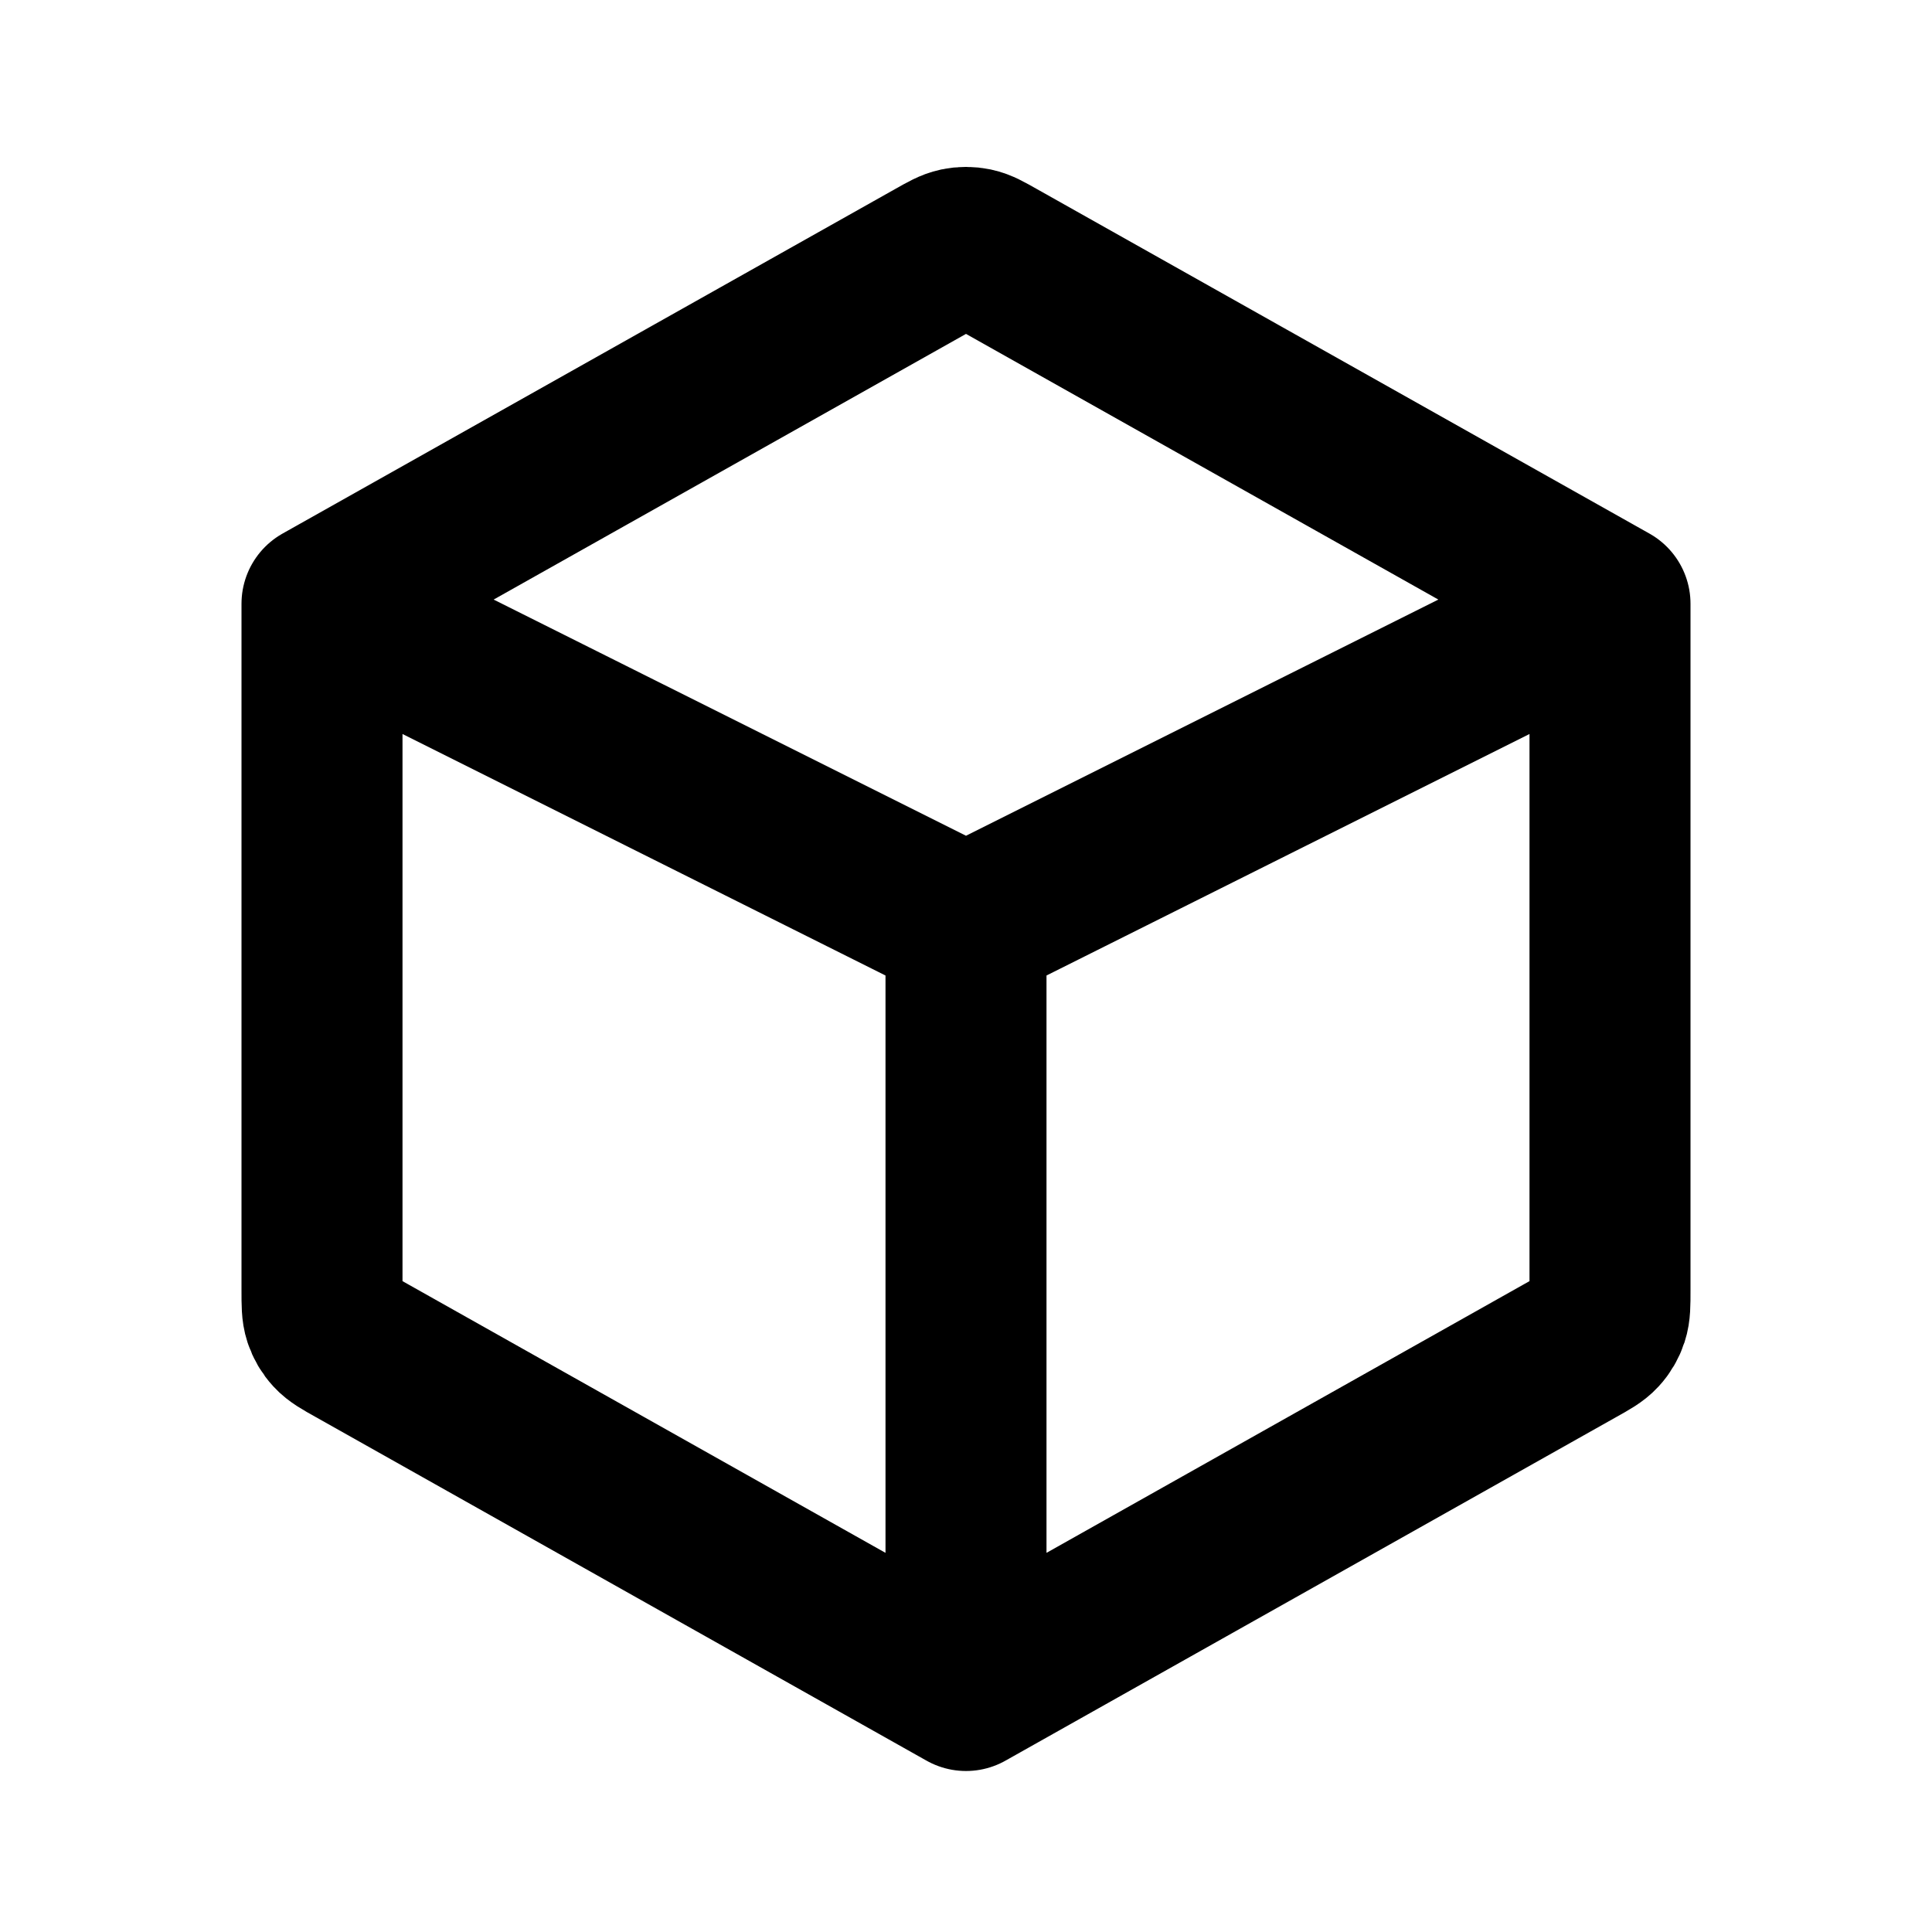
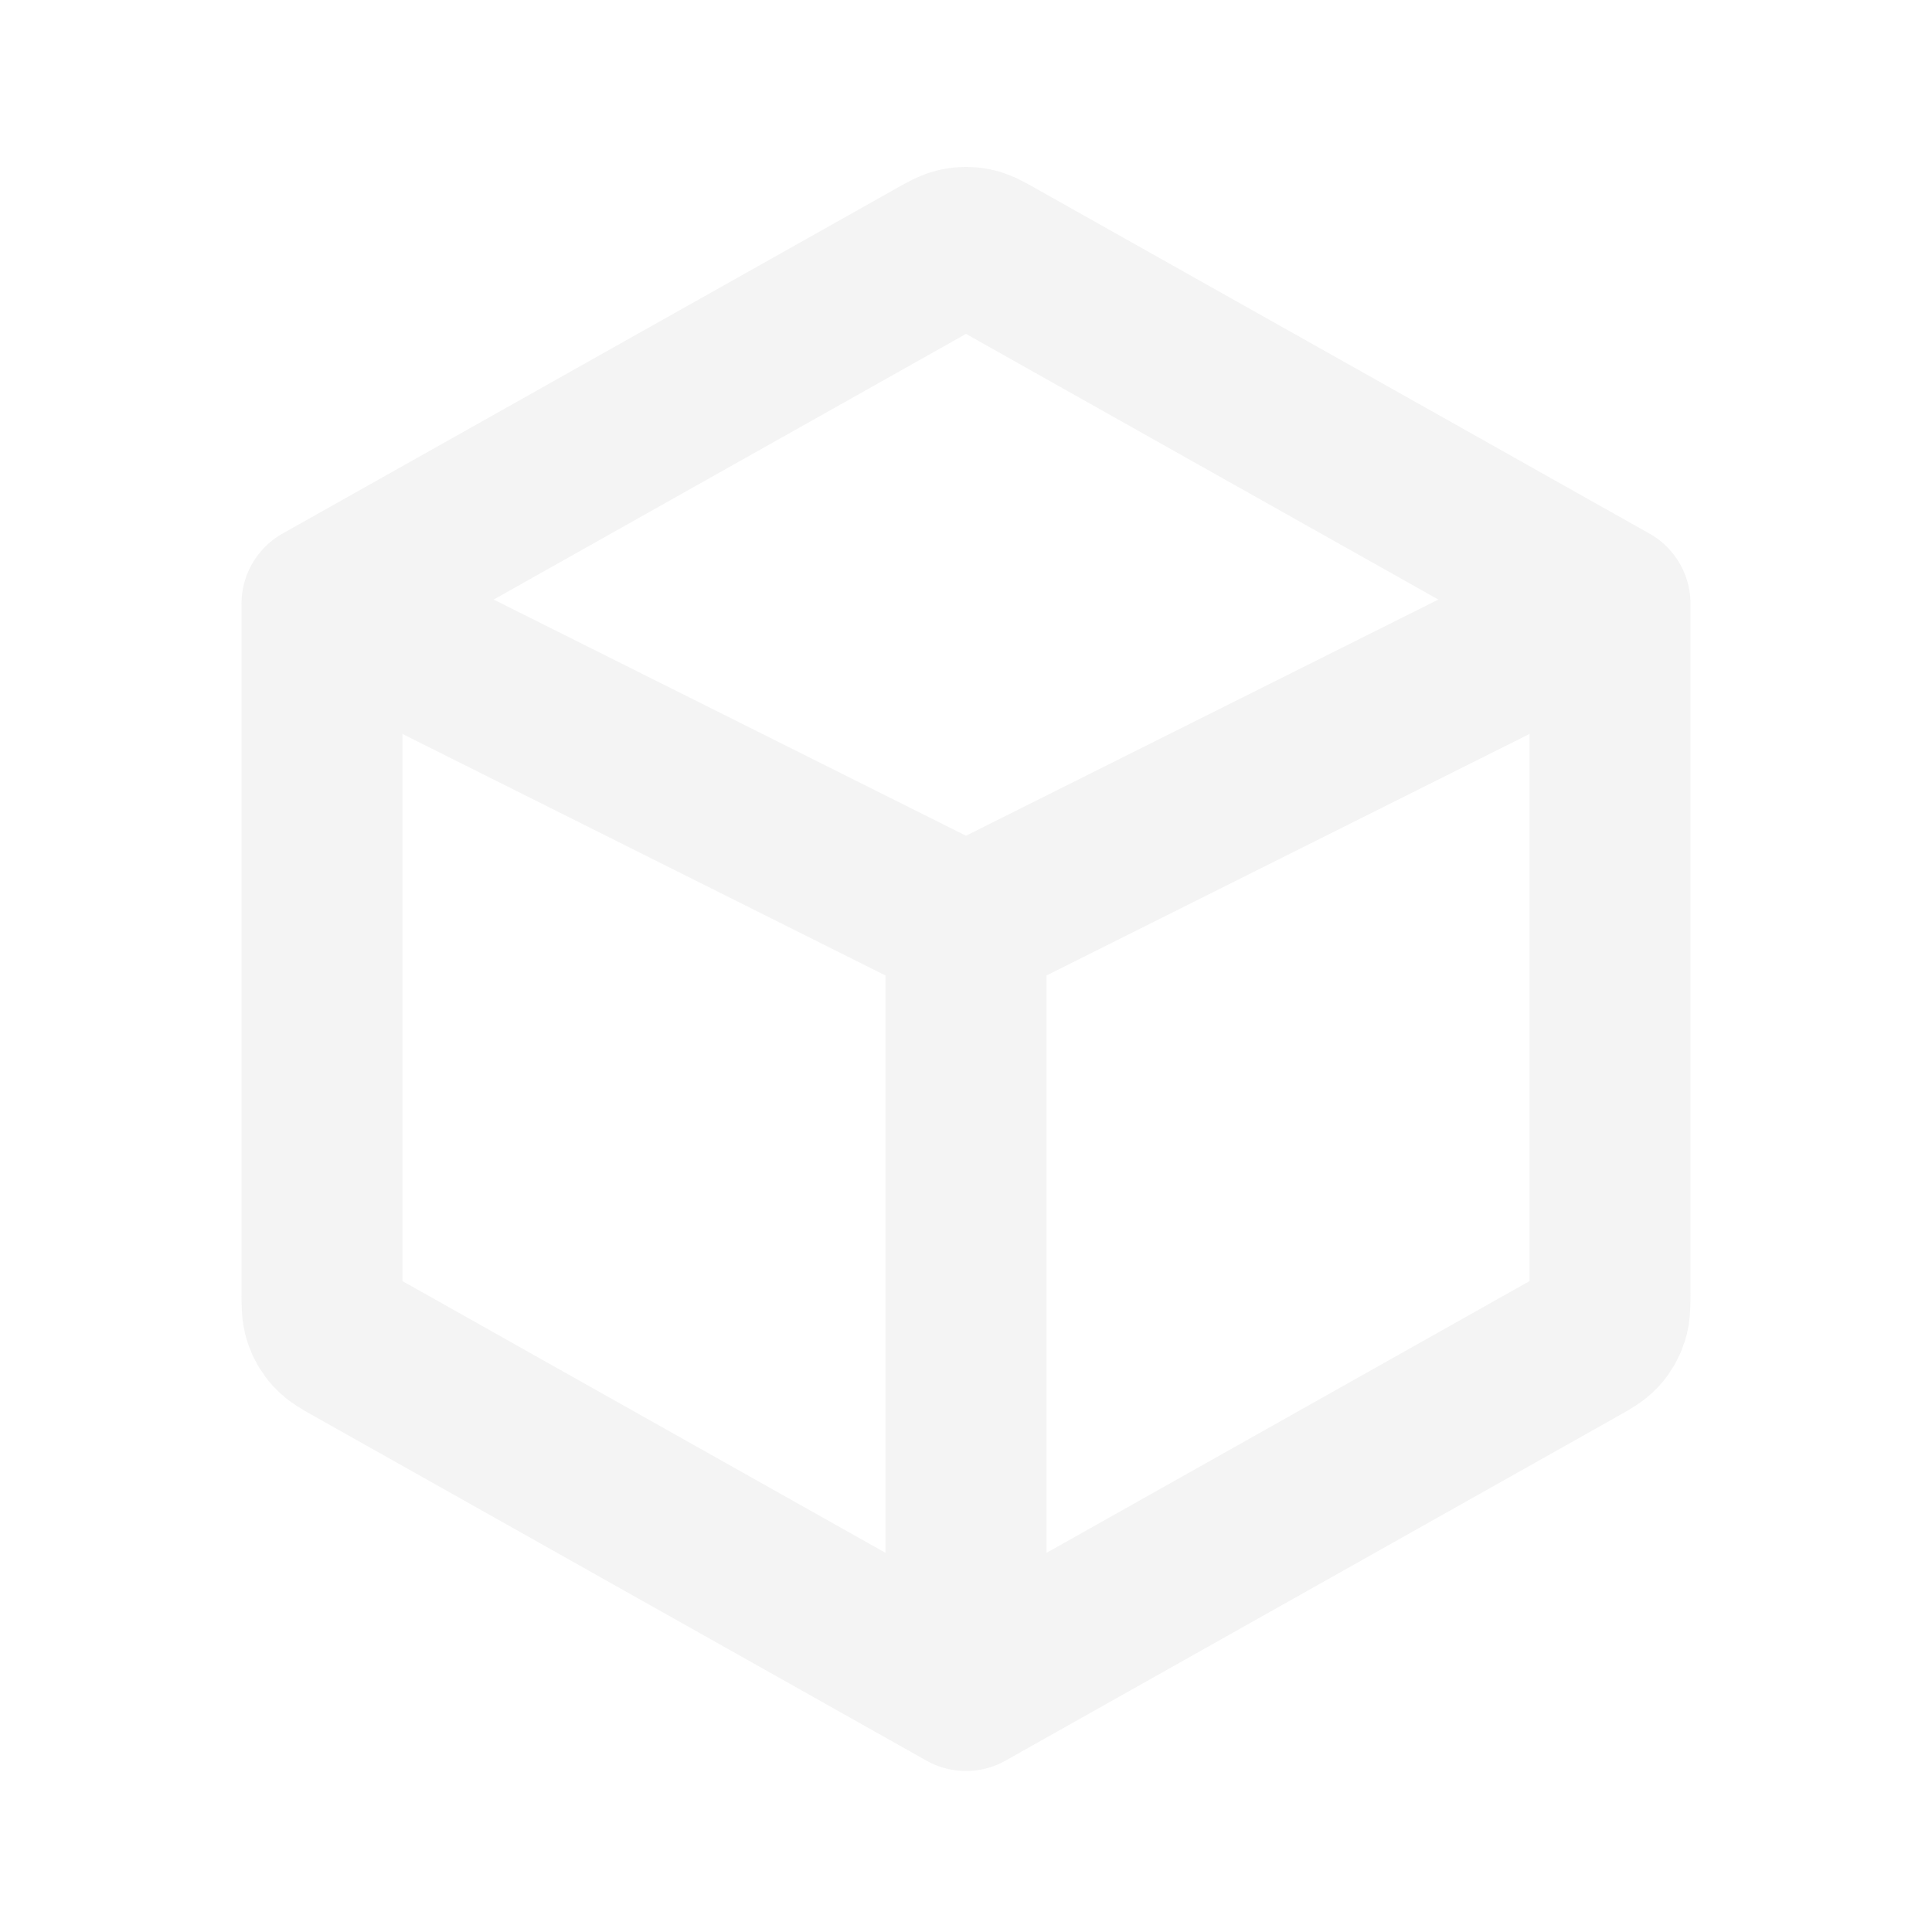
<svg xmlns="http://www.w3.org/2000/svg" viewBox="0 0 24 24" fill="none">
  <g id="SVGRepo_bgCarrier" stroke-width="0" />
  <g id="SVGRepo_tracerCarrier" stroke-linecap="round" stroke-linejoin="round" />
  <g id="SVGRepo_iconCarrier">
-     <path d="M4 7.5L11.608 3.221C11.751 3.14 11.822 3.1 11.898 3.084C11.965 3.07 12.035 3.07 12.102 3.084C12.178 3.1 12.249 3.14 12.392 3.221L20 7.5M4 7.5V16.032C4 16.203 4 16.288 4.025 16.364C4.047 16.431 4.083 16.493 4.131 16.545C4.185 16.604 4.259 16.646 4.408 16.729L12 21M4 7.5L12 11.5M12 21L19.592 16.729C19.741 16.646 19.815 16.604 19.869 16.545C19.917 16.493 19.953 16.431 19.975 16.364C20 16.288 20 16.203 20 16.032V7.5M12 21V11.5M20 7.5L12 11.5" stroke="#000000" stroke-width="2" stroke-linecap="round" stroke-linejoin="round" />
+     <path d="M4 7.5L11.608 3.221C11.751 3.14 11.822 3.1 11.898 3.084C11.965 3.07 12.035 3.07 12.102 3.084C12.178 3.1 12.249 3.14 12.392 3.221L20 7.5M4 7.5V16.032C4 16.203 4 16.288 4.025 16.364C4.047 16.431 4.083 16.493 4.131 16.545C4.185 16.604 4.259 16.646 4.408 16.729L12 21M4 7.5L12 11.5M12 21L19.592 16.729C19.741 16.646 19.815 16.604 19.869 16.545C19.917 16.493 19.953 16.431 19.975 16.364C20 16.288 20 16.203 20 16.032V7.5M12 21V11.5M20 7.5L12 11.5" stroke="#eeeeeeaa" stroke-width="2" stroke-linecap="round" stroke-linejoin="round" />
  </g>
</svg>
